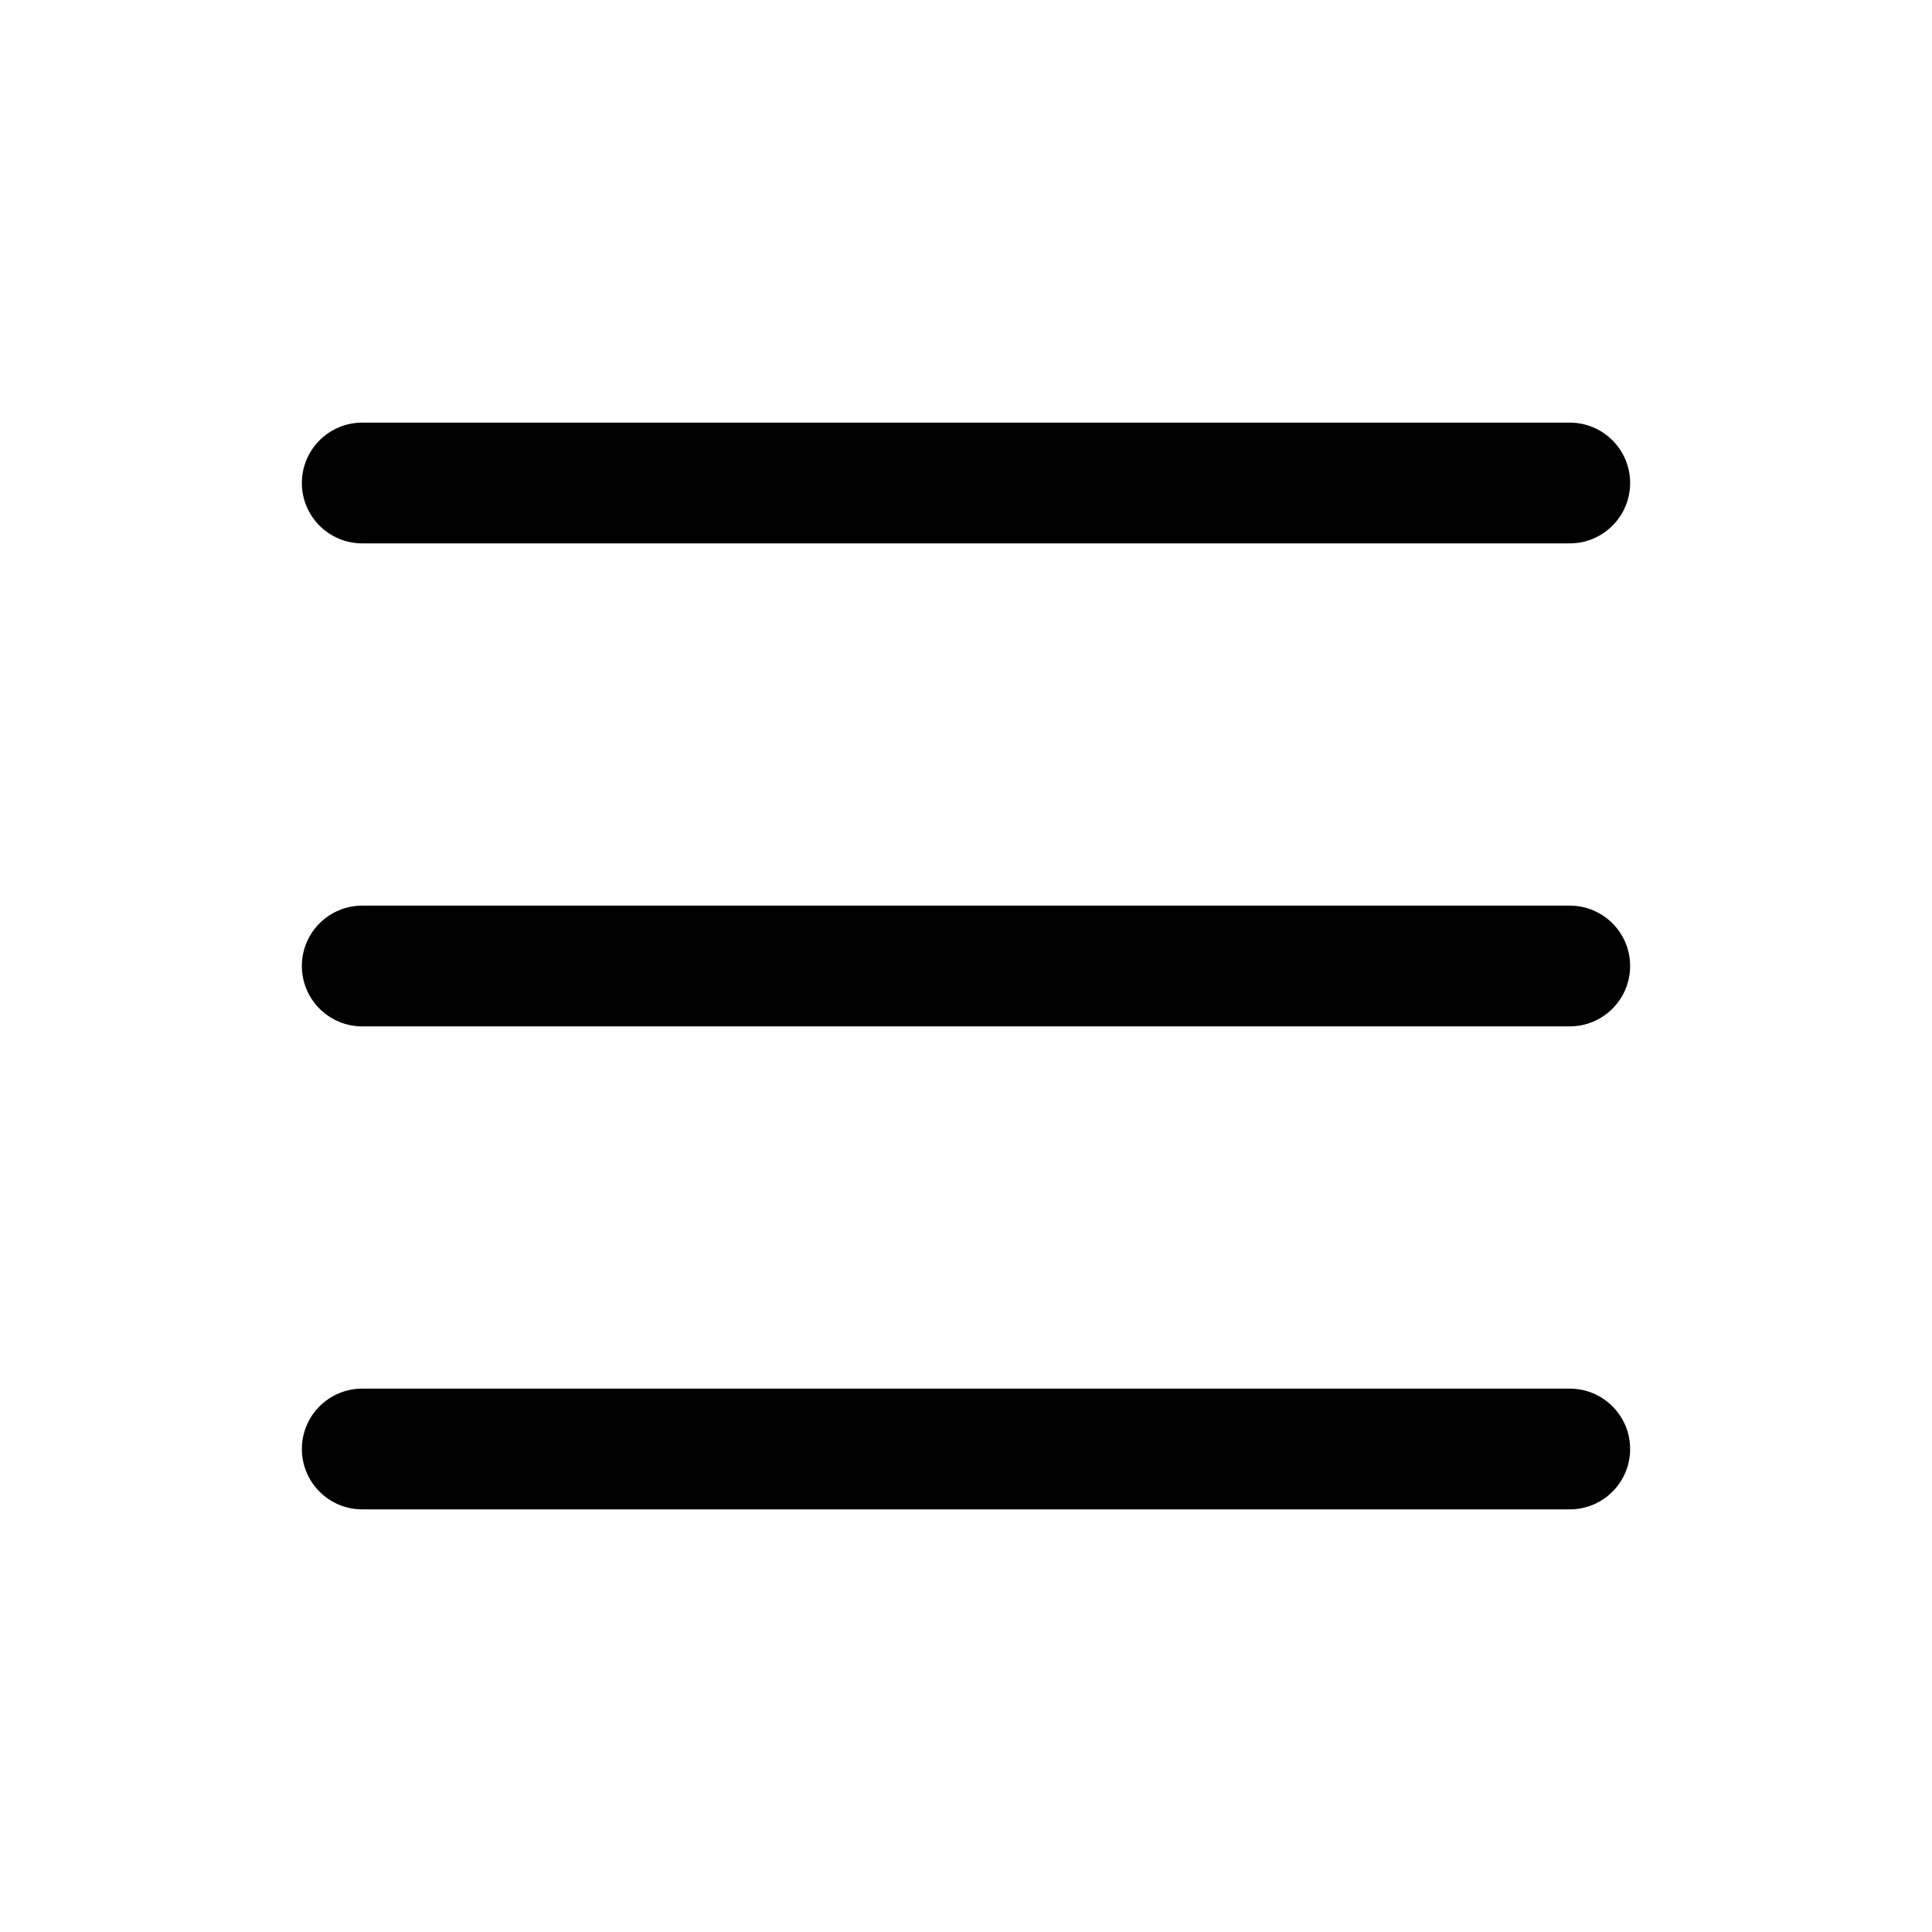
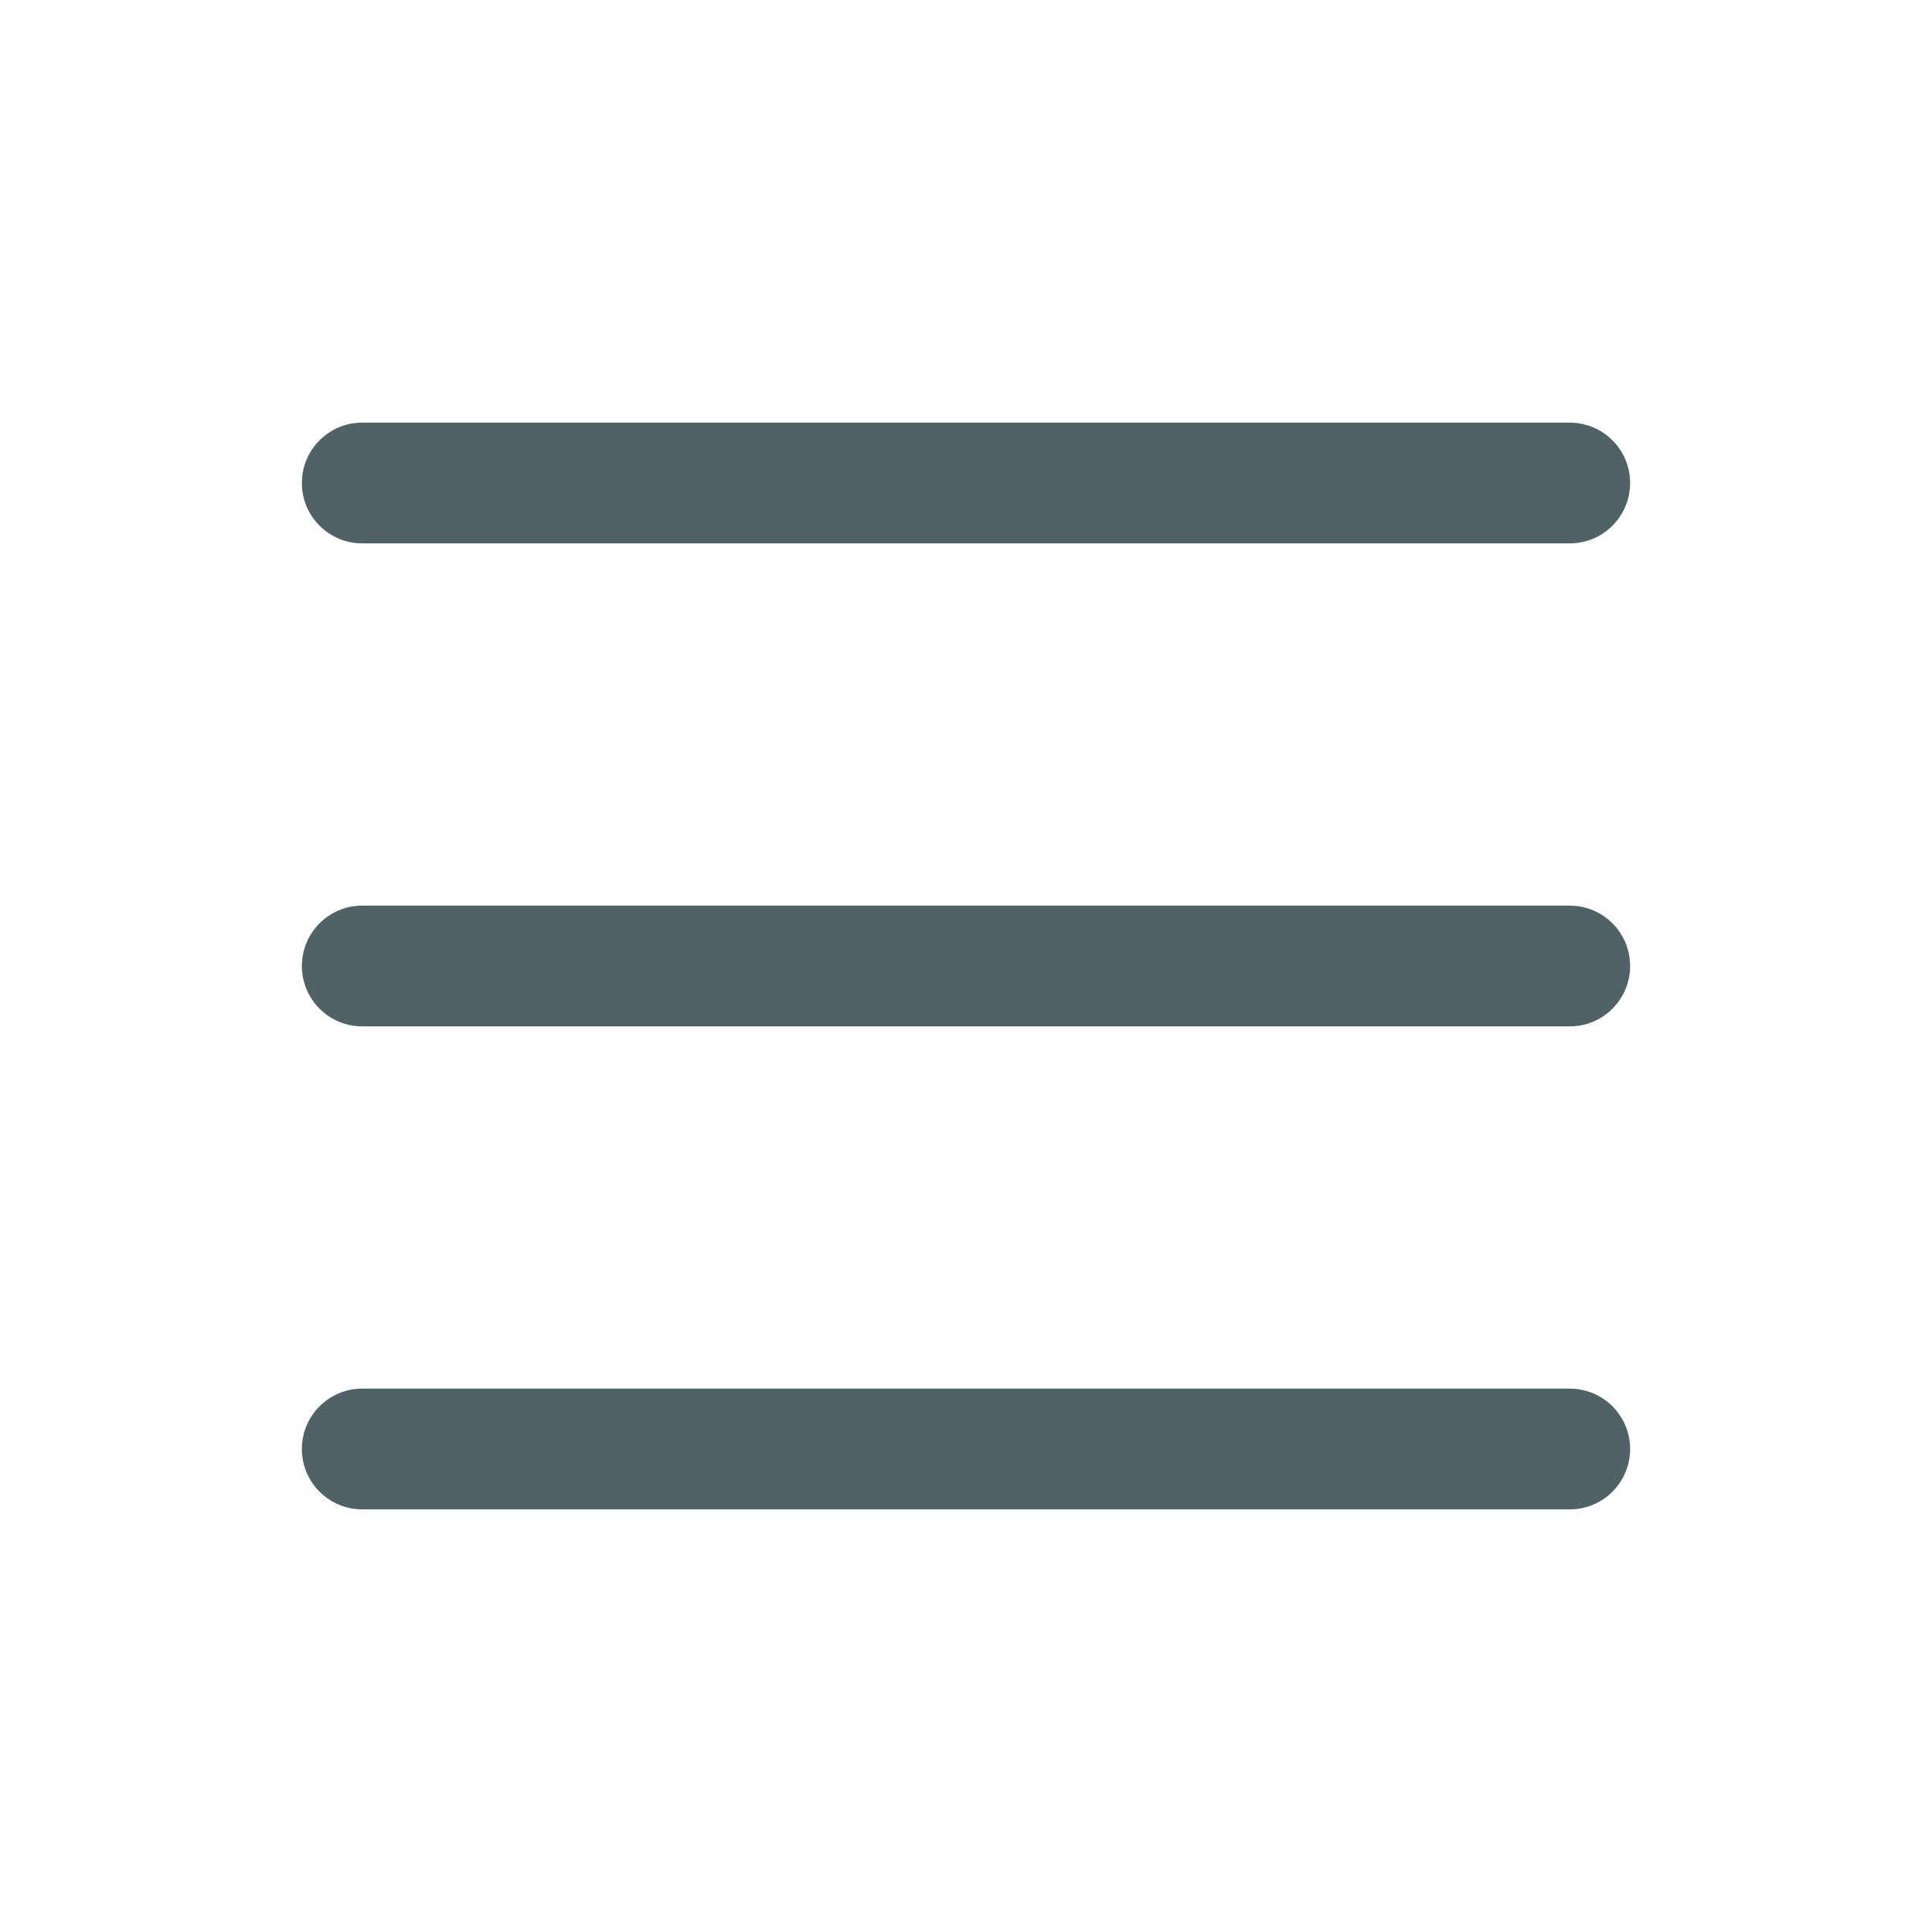
- <svg xmlns="http://www.w3.org/2000/svg" width="32" height="32" fill="currentColor" class="bi bi-list" viewBox="0 0 16 16">
+ <svg xmlns="http://www.w3.org/2000/svg" width="32" height="32" fill="#4F6367" class="bi bi-list" viewBox="0 0 16 16">
  <path fill-rule="evenodd" d="M2.5 12a.5.5 0 0 1 .5-.5h10a.5.5 0 0 1 0 1H3a.5.5 0 0 1-.5-.5zm0-4a.5.5 0 0 1 .5-.5h10a.5.5 0 0 1 0 1H3a.5.5 0 0 1-.5-.5zm0-4a.5.5 0 0 1 .5-.5h10a.5.5 0 0 1 0 1H3a.5.5 0 0 1-.5-.5z" />
</svg>
